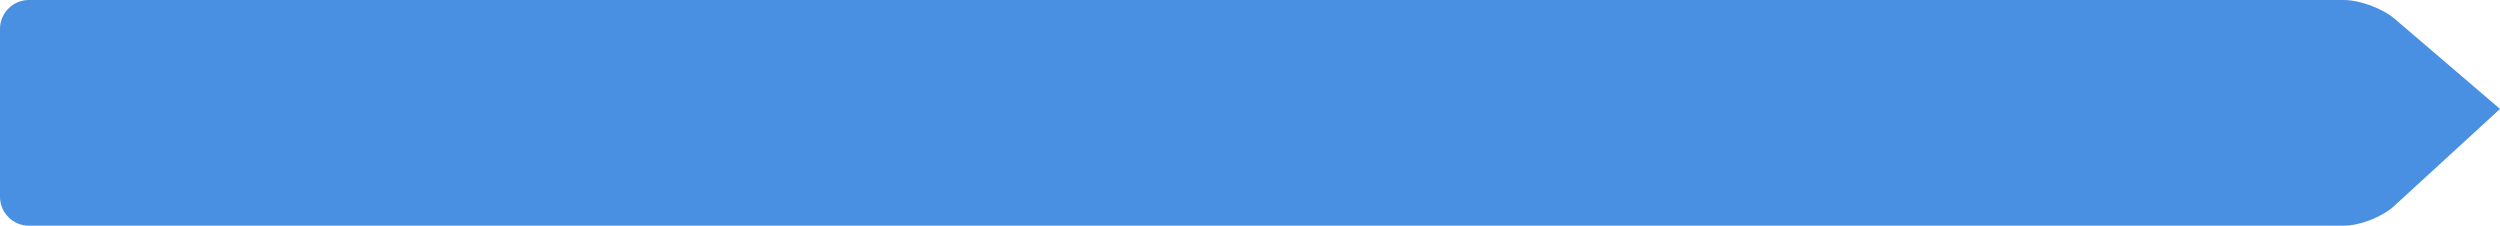
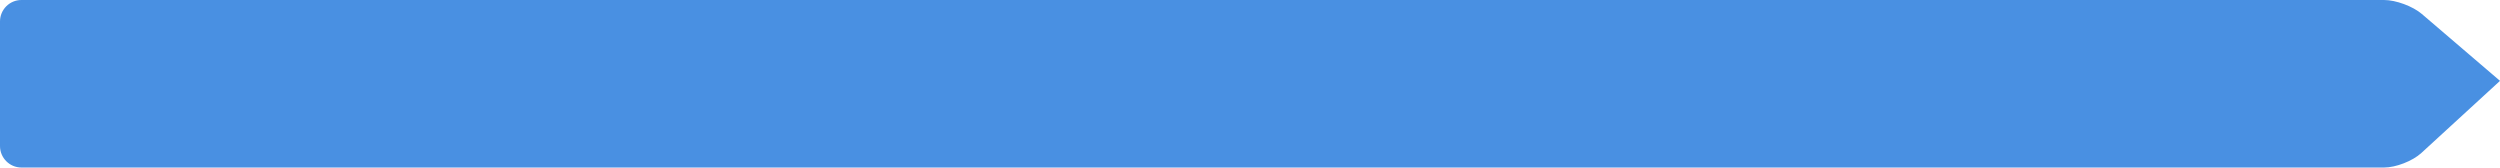
- <svg xmlns="http://www.w3.org/2000/svg" width="432px" height="39px" viewBox="0 0 432 39" version="1.1">
+ <svg xmlns="http://www.w3.org/2000/svg" width="582px" height="39px" viewBox="0 0 582 39" version="1.1">
  <defs />
  <g id="Page-1" stroke="none" stroke-width="1" fill="none" fill-rule="evenodd">
-     <path d="M4.999,0 C2.238,0 0,2.237 0,4.999 L0,34.001 C0,36.762 2.231,39 4.999,39 L405.001,39 C407.762,39 411.654,37.484 413.682,35.623 L432,18.824 L413.794,3.247 C411.699,1.454 407.769,0 405.001,0 L4.999,0 Z" id="arrow" fill="#4990E2" />
+     <path d="M4.991,0 C2.234,0 -3.55271368e-15,2.237 -3.55271368e-15,4.999 L-3.55271368e-15,34.001 C-3.55271368e-15,36.762 2.242,39 4.991,39 L555.009,39 C557.766,39 561.654,37.484 563.682,35.623 L582,18.824 L563.794,3.247 C561.699,1.454 557.758,0 555.009,0 L4.991,0 Z" id="arrow" fill="#4990E2" />
  </g>
</svg>
